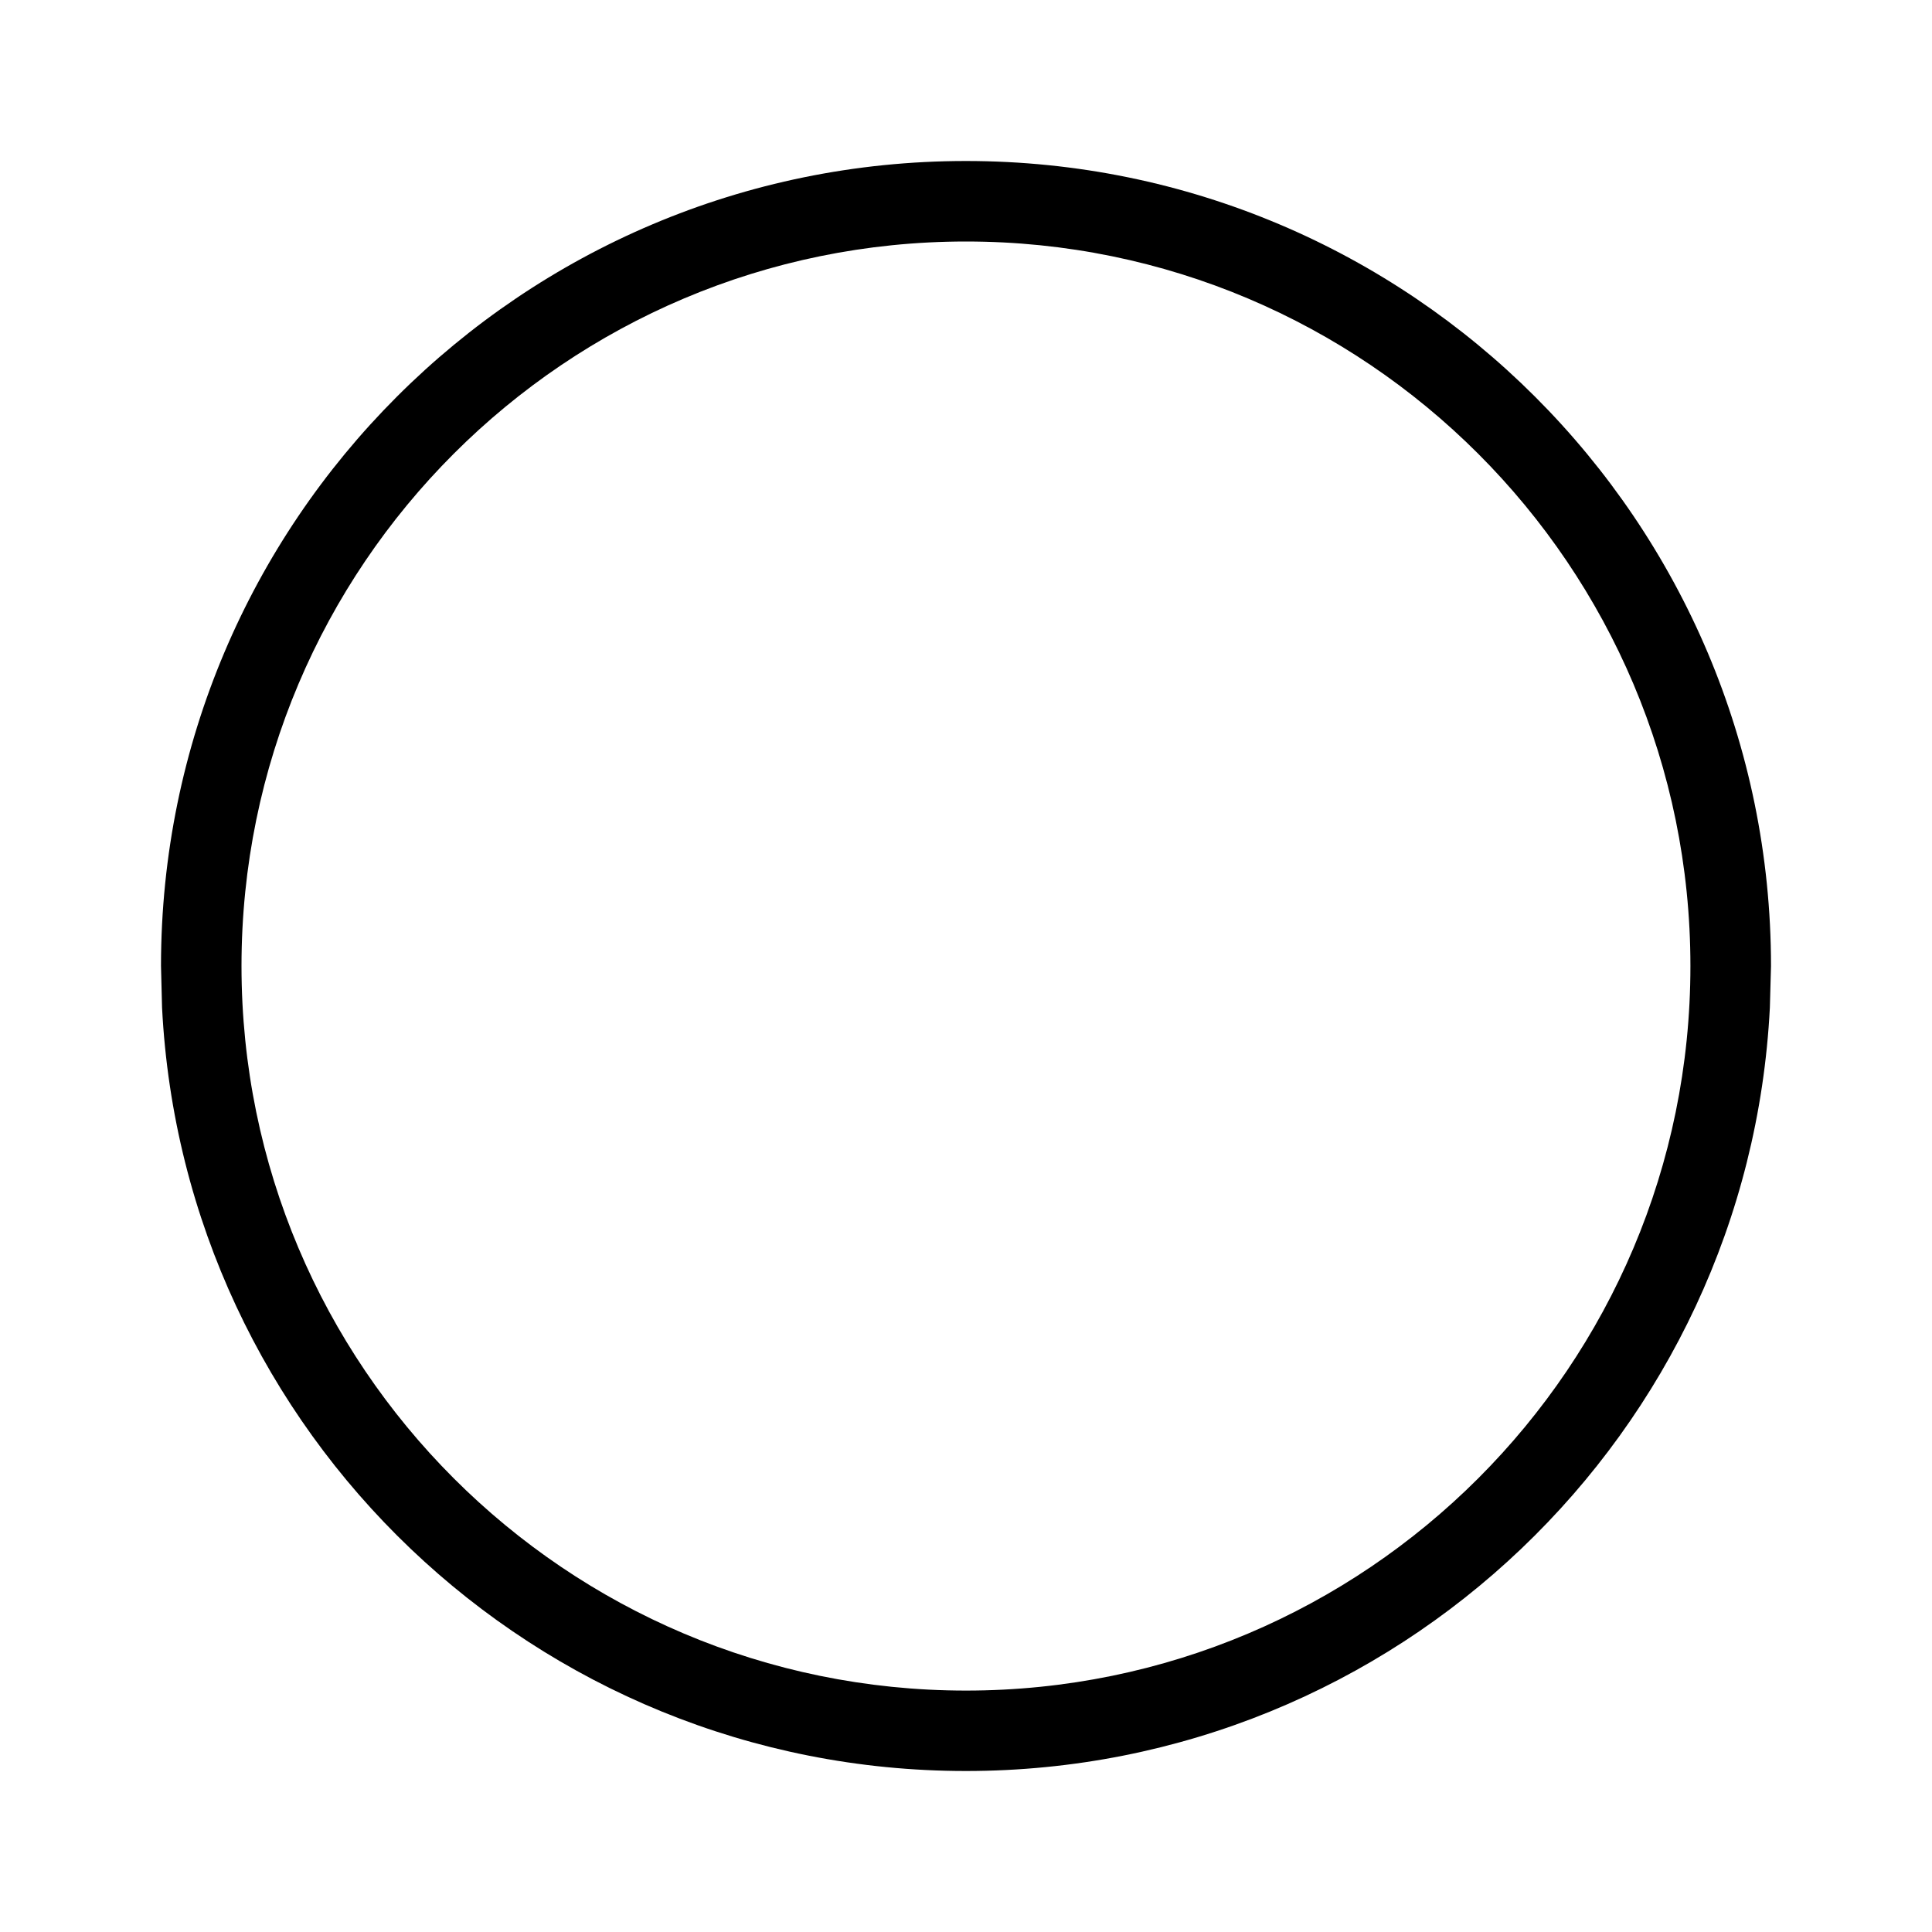
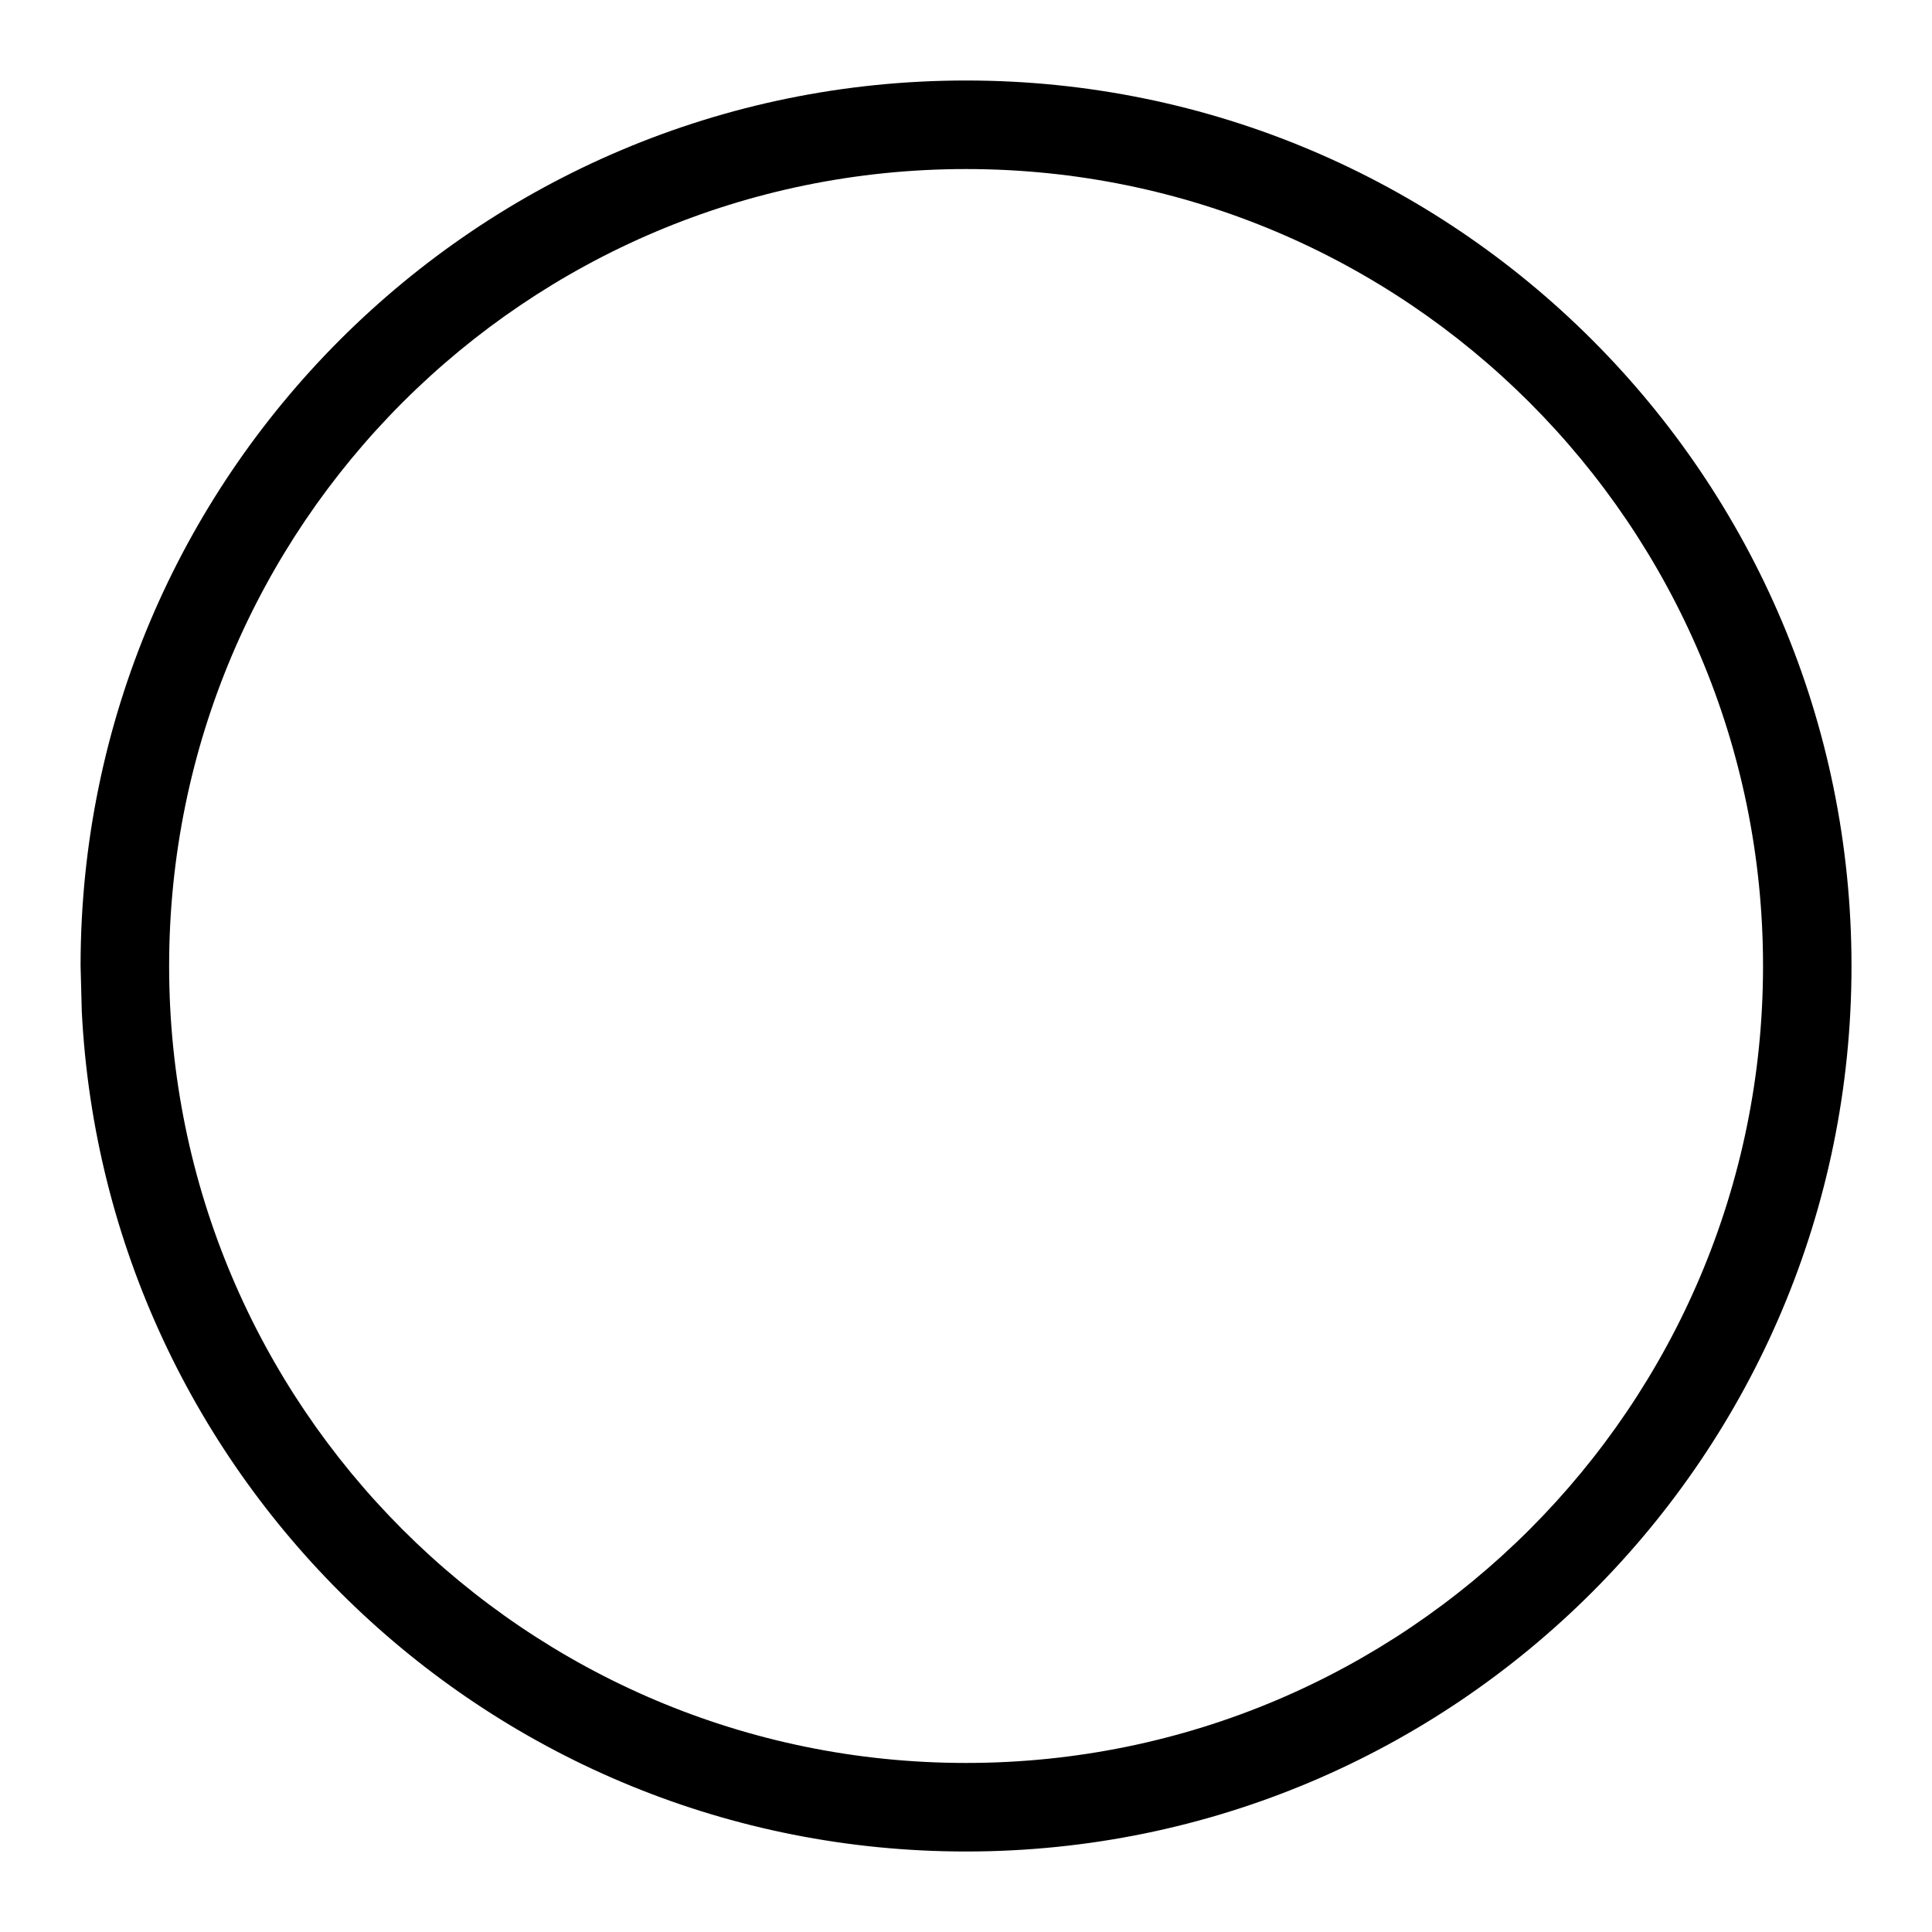
<svg xmlns="http://www.w3.org/2000/svg" width="24" height="24" viewBox="0 0 24 24" fill="none">
-   <path fill-rule="evenodd" clip-rule="evenodd" d="M2 11.999C2.001 6.477 6.477 2 11.999 2C17.521 2 22 6.478 22 12L21.986 12.515C21.718 17.798 17.349 22 11.999 22C6.649 22 2.28 17.797 2.013 12.514L2 11.999ZM3 11.999C3 16.969 7.029 21 11.999 21.001C16.969 21.001 20.999 16.971 20.999 12.001C20.999 7.031 16.969 3 11.999 3C7.03 3.001 3.001 7.03 3 11.999Z" fill="black" />
+   <path fill-rule="evenodd" clip-rule="evenodd" d="M1.001 11.998C1.002 5.924 5.926 1 12 1C18.075 1 23 5.925 23 12C23 18.075 18.075 23 12 23C6.115 23 1.31 18.377 1.016 12.565L1.001 11.998ZM2.101 11.999C2.1 17.466 6.533 21.9 12 21.9C17.467 21.9 21.901 17.467 21.901 12C21.901 6.533 17.467 2.1 12 2.1C6.534 2.1 2.101 6.532 2.101 11.999Z" fill="black" />
</svg>
